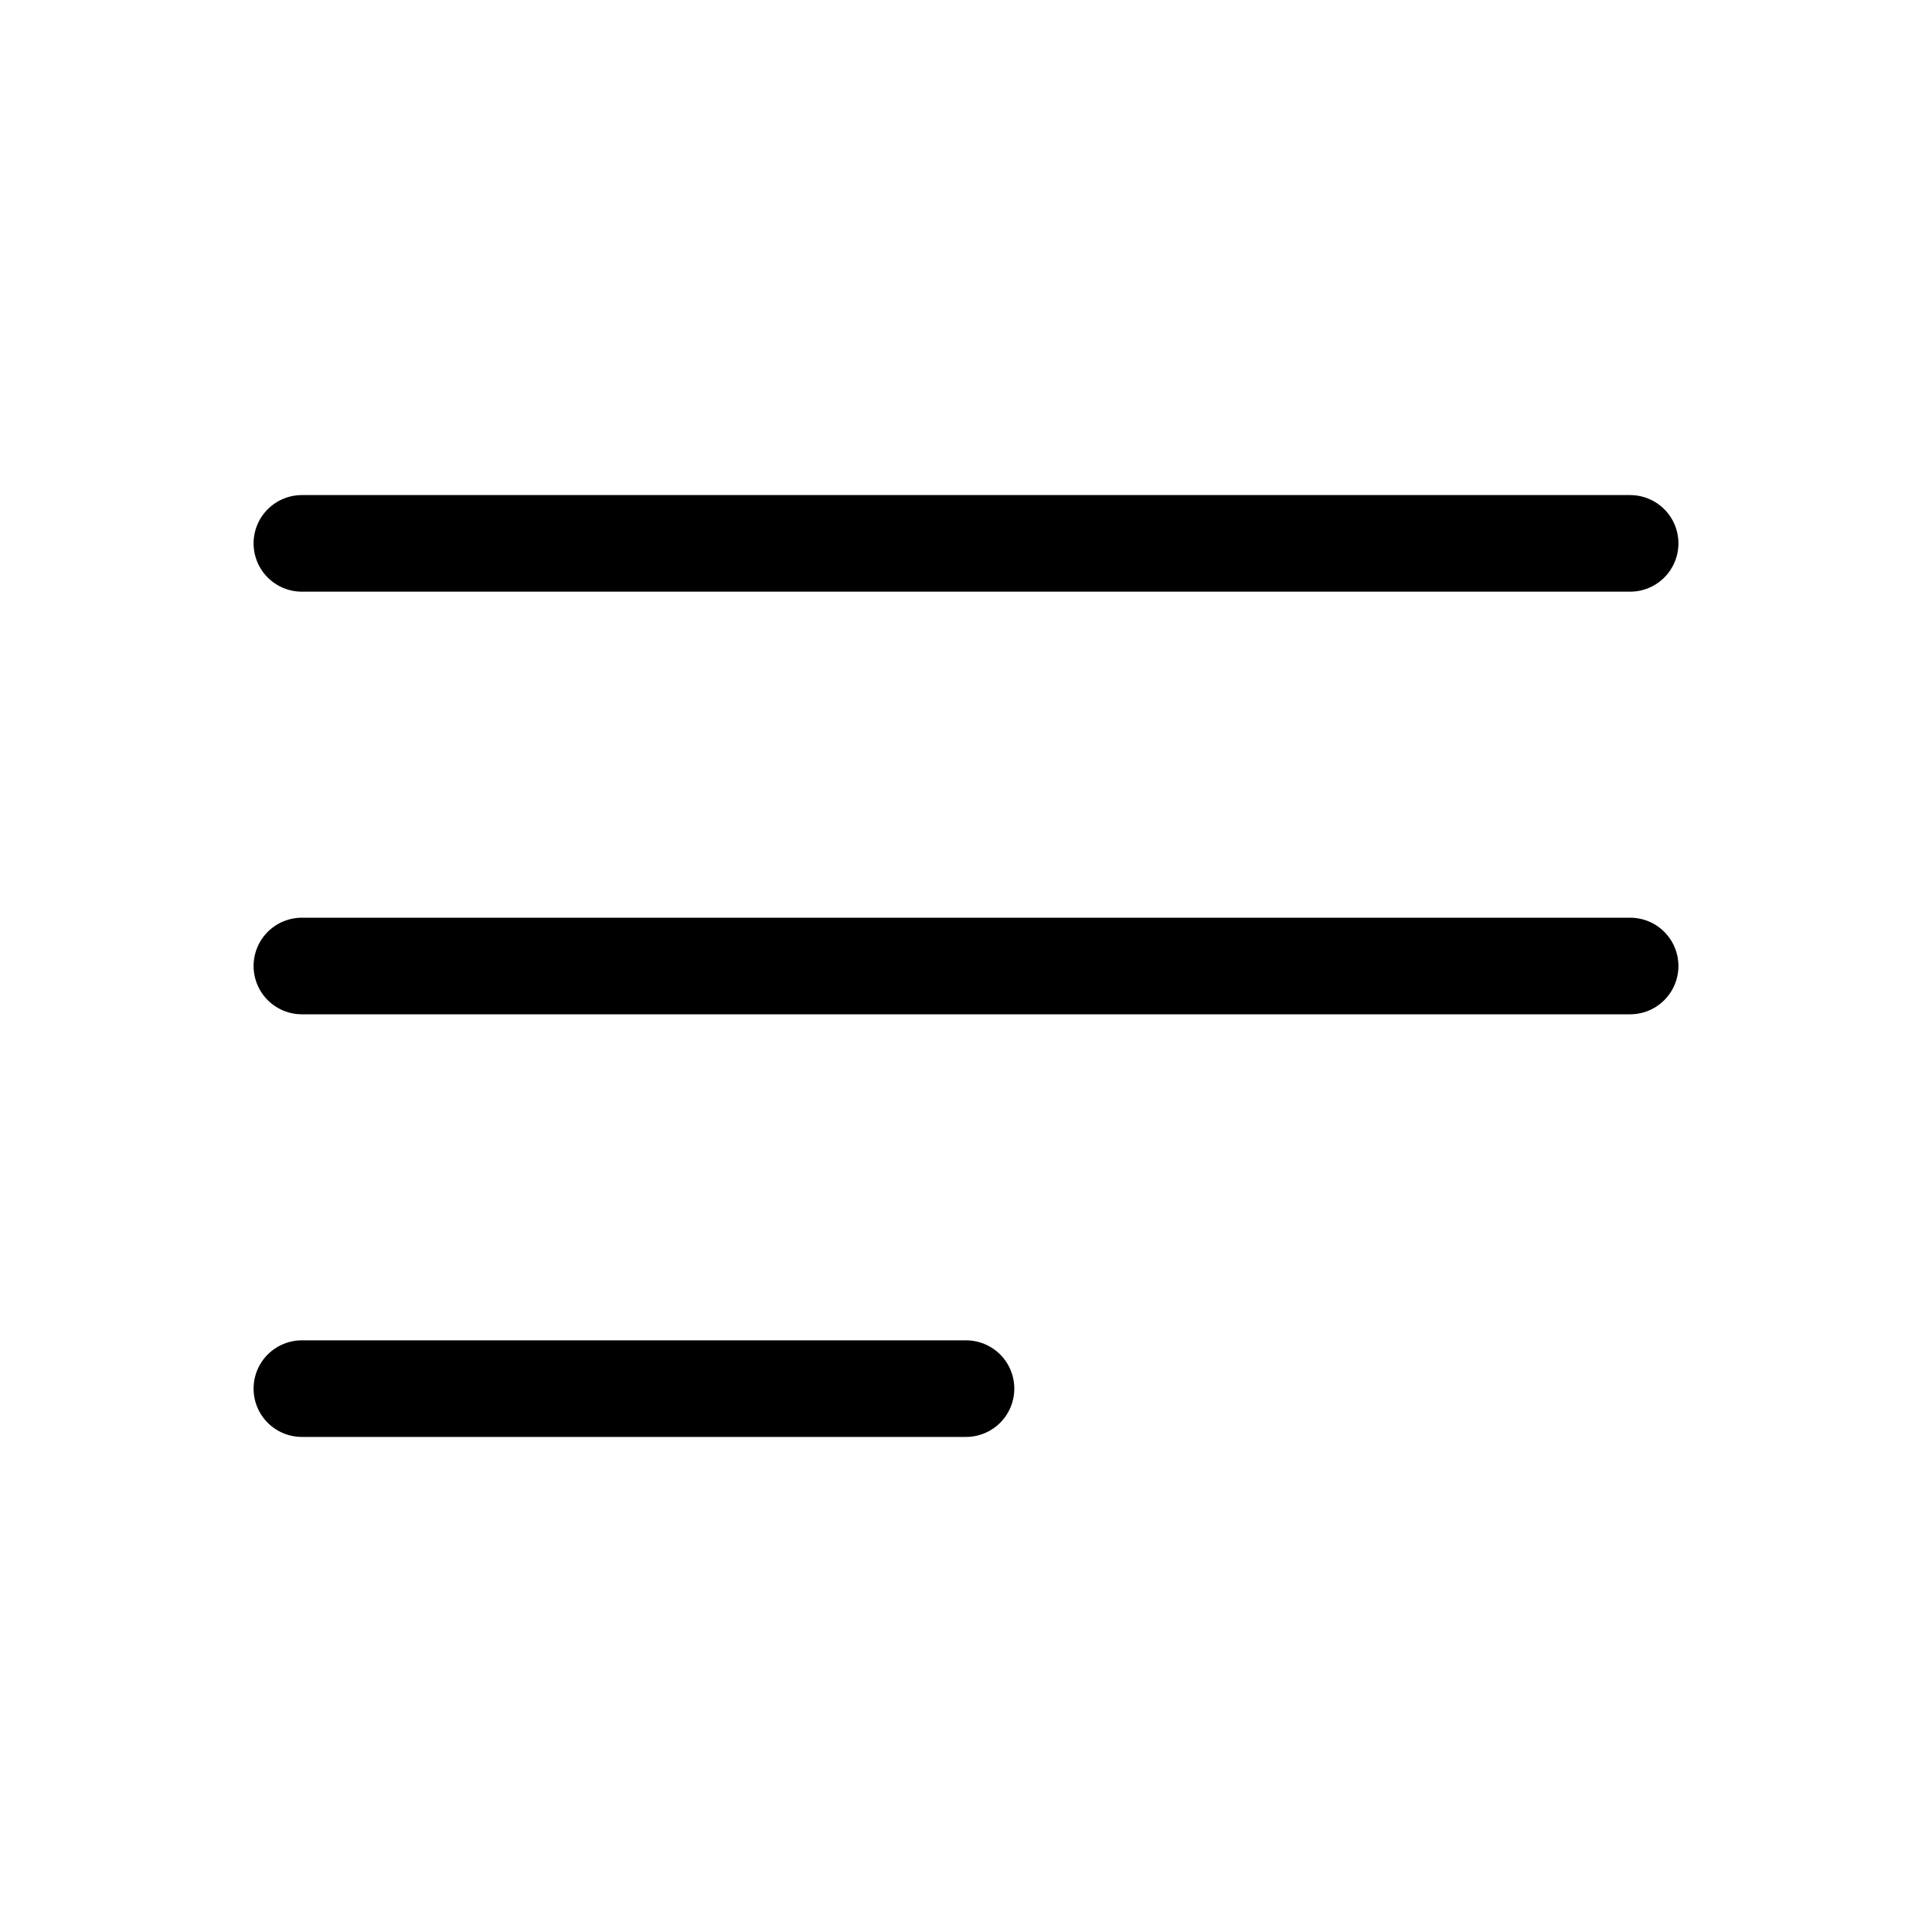
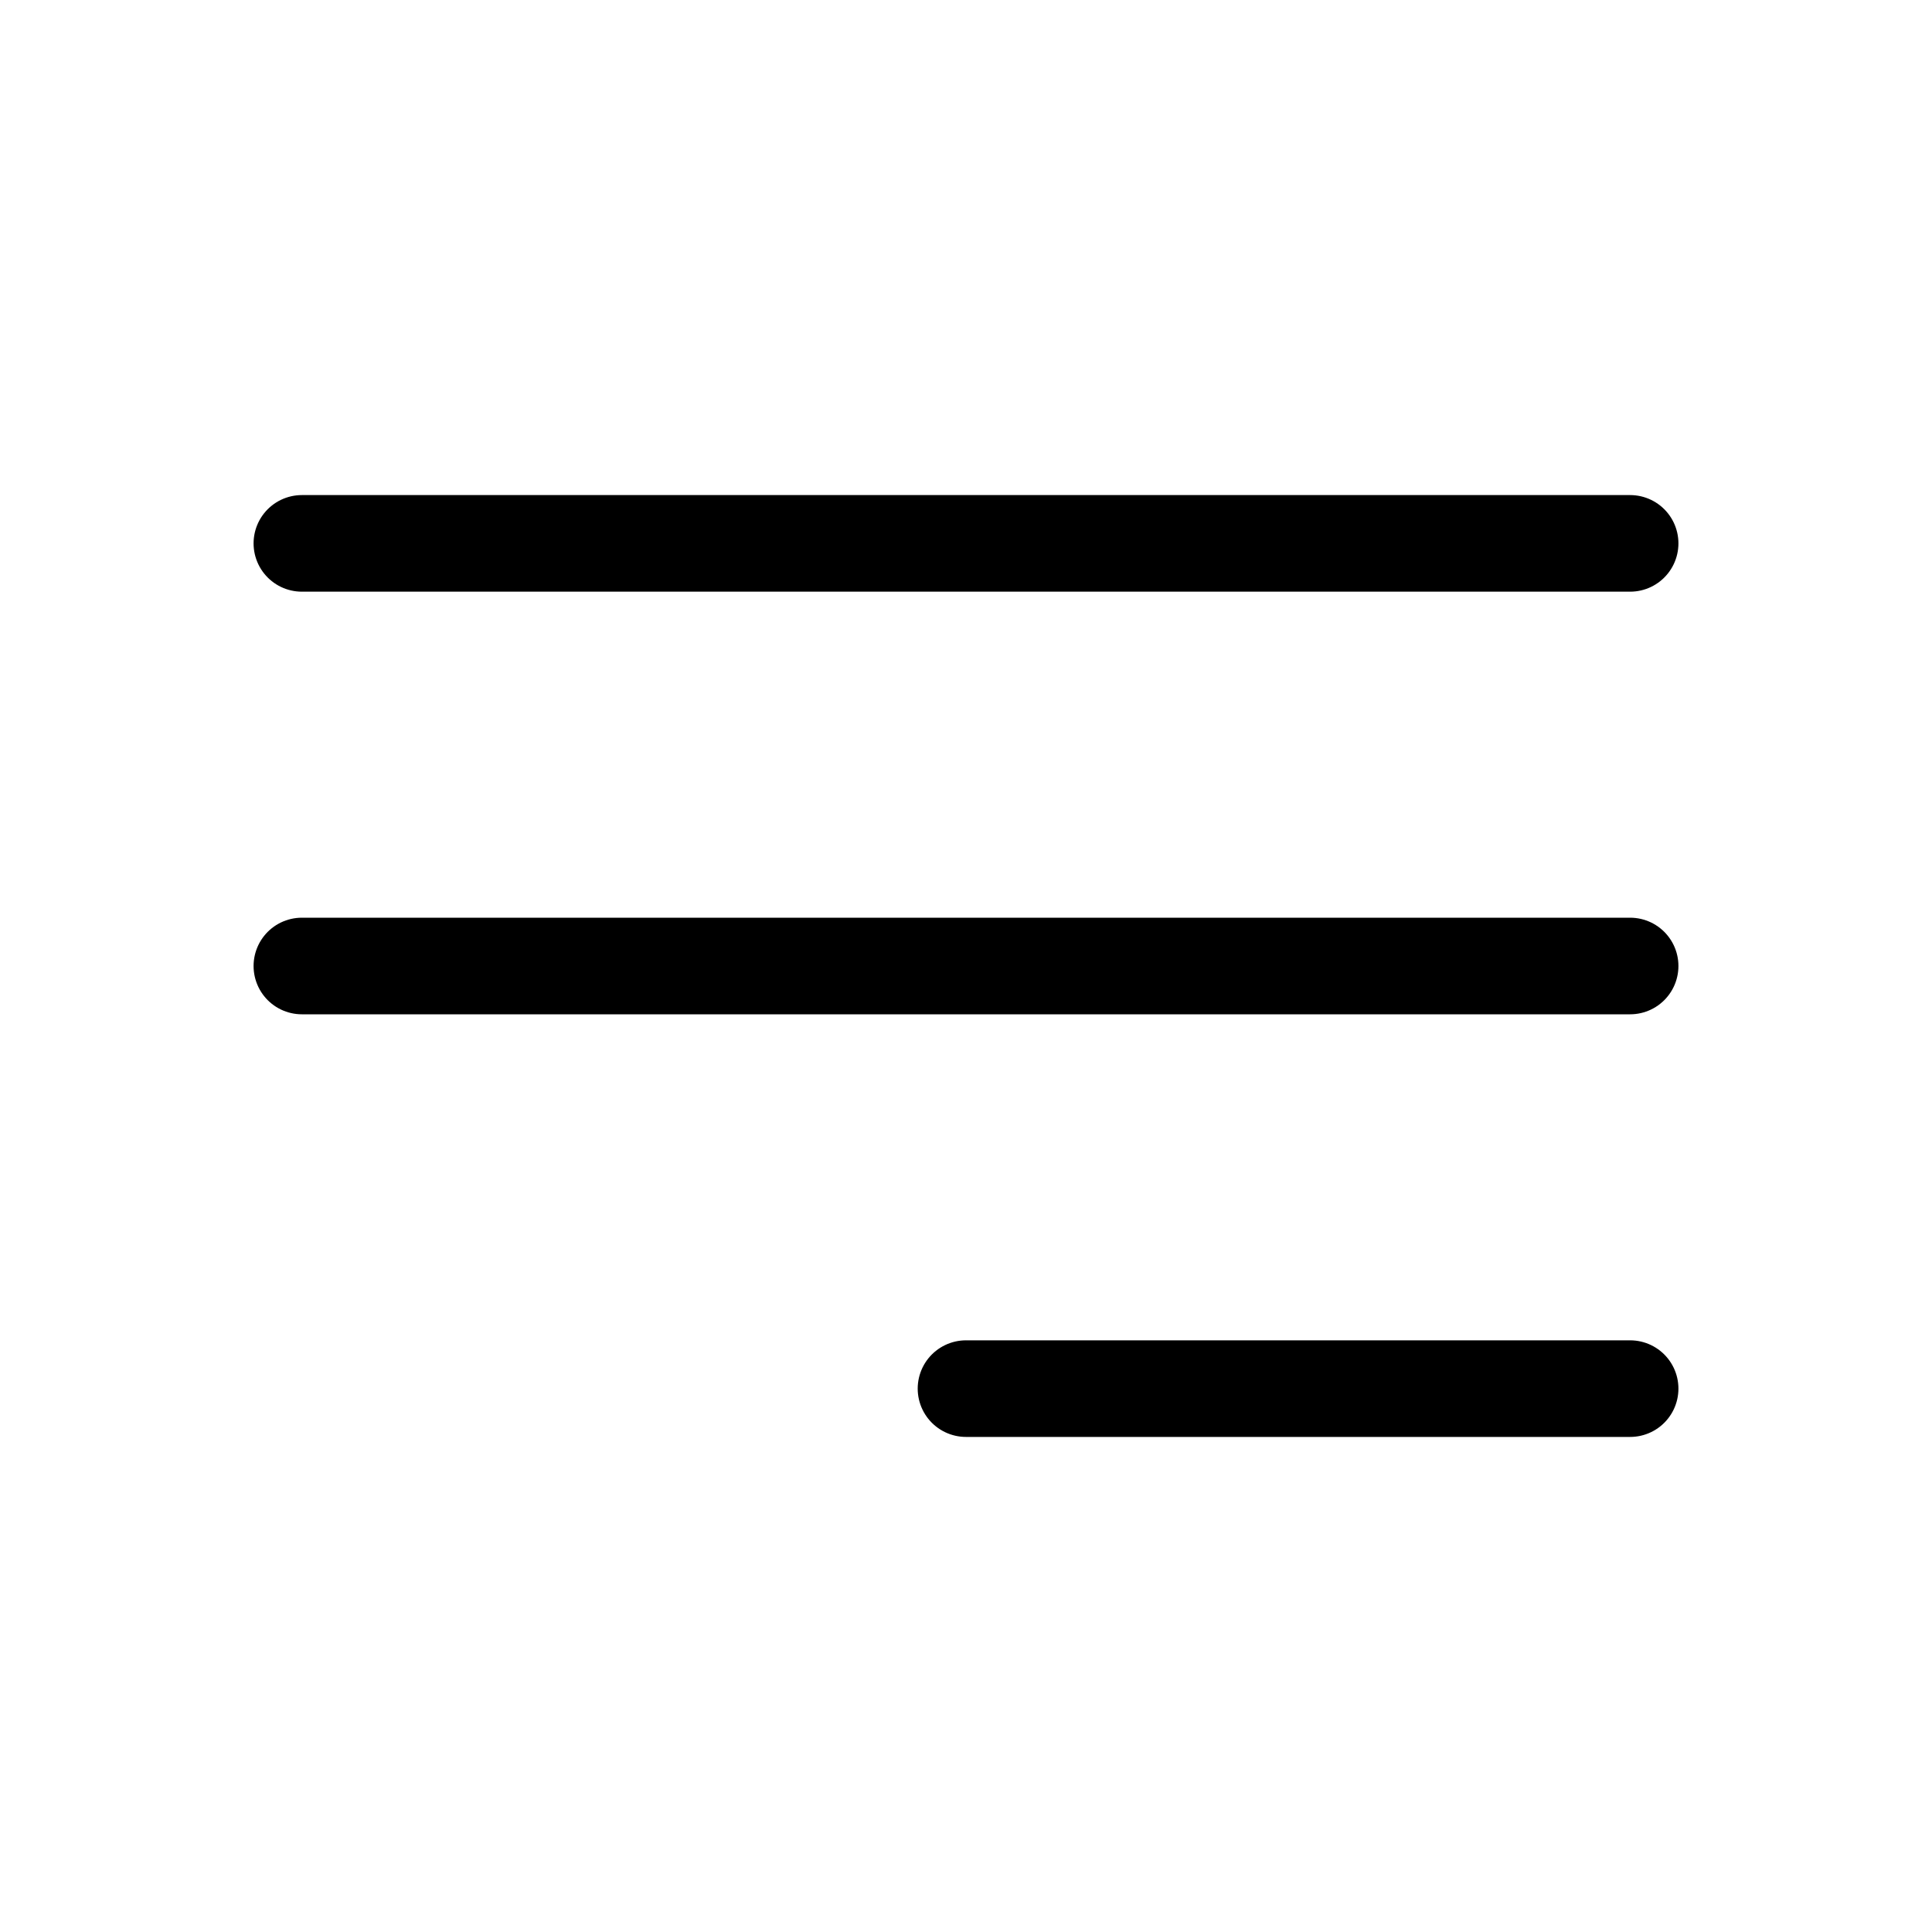
<svg xmlns="http://www.w3.org/2000/svg" fill="none" viewBox="0 0 24 24" stroke-width="1.2" stroke="currentColor">
-   <path stroke-linecap="round" stroke-linejoin="round" d="M3.75 6.75h16.5M3.75 12h16.5m-16.5 5.25H12" />
+   <path stroke-linecap="round" stroke-linejoin="round" d="M3.75 6.75h16.5M3.75 12h16.5M12 17.25h8.25" />
</svg>
